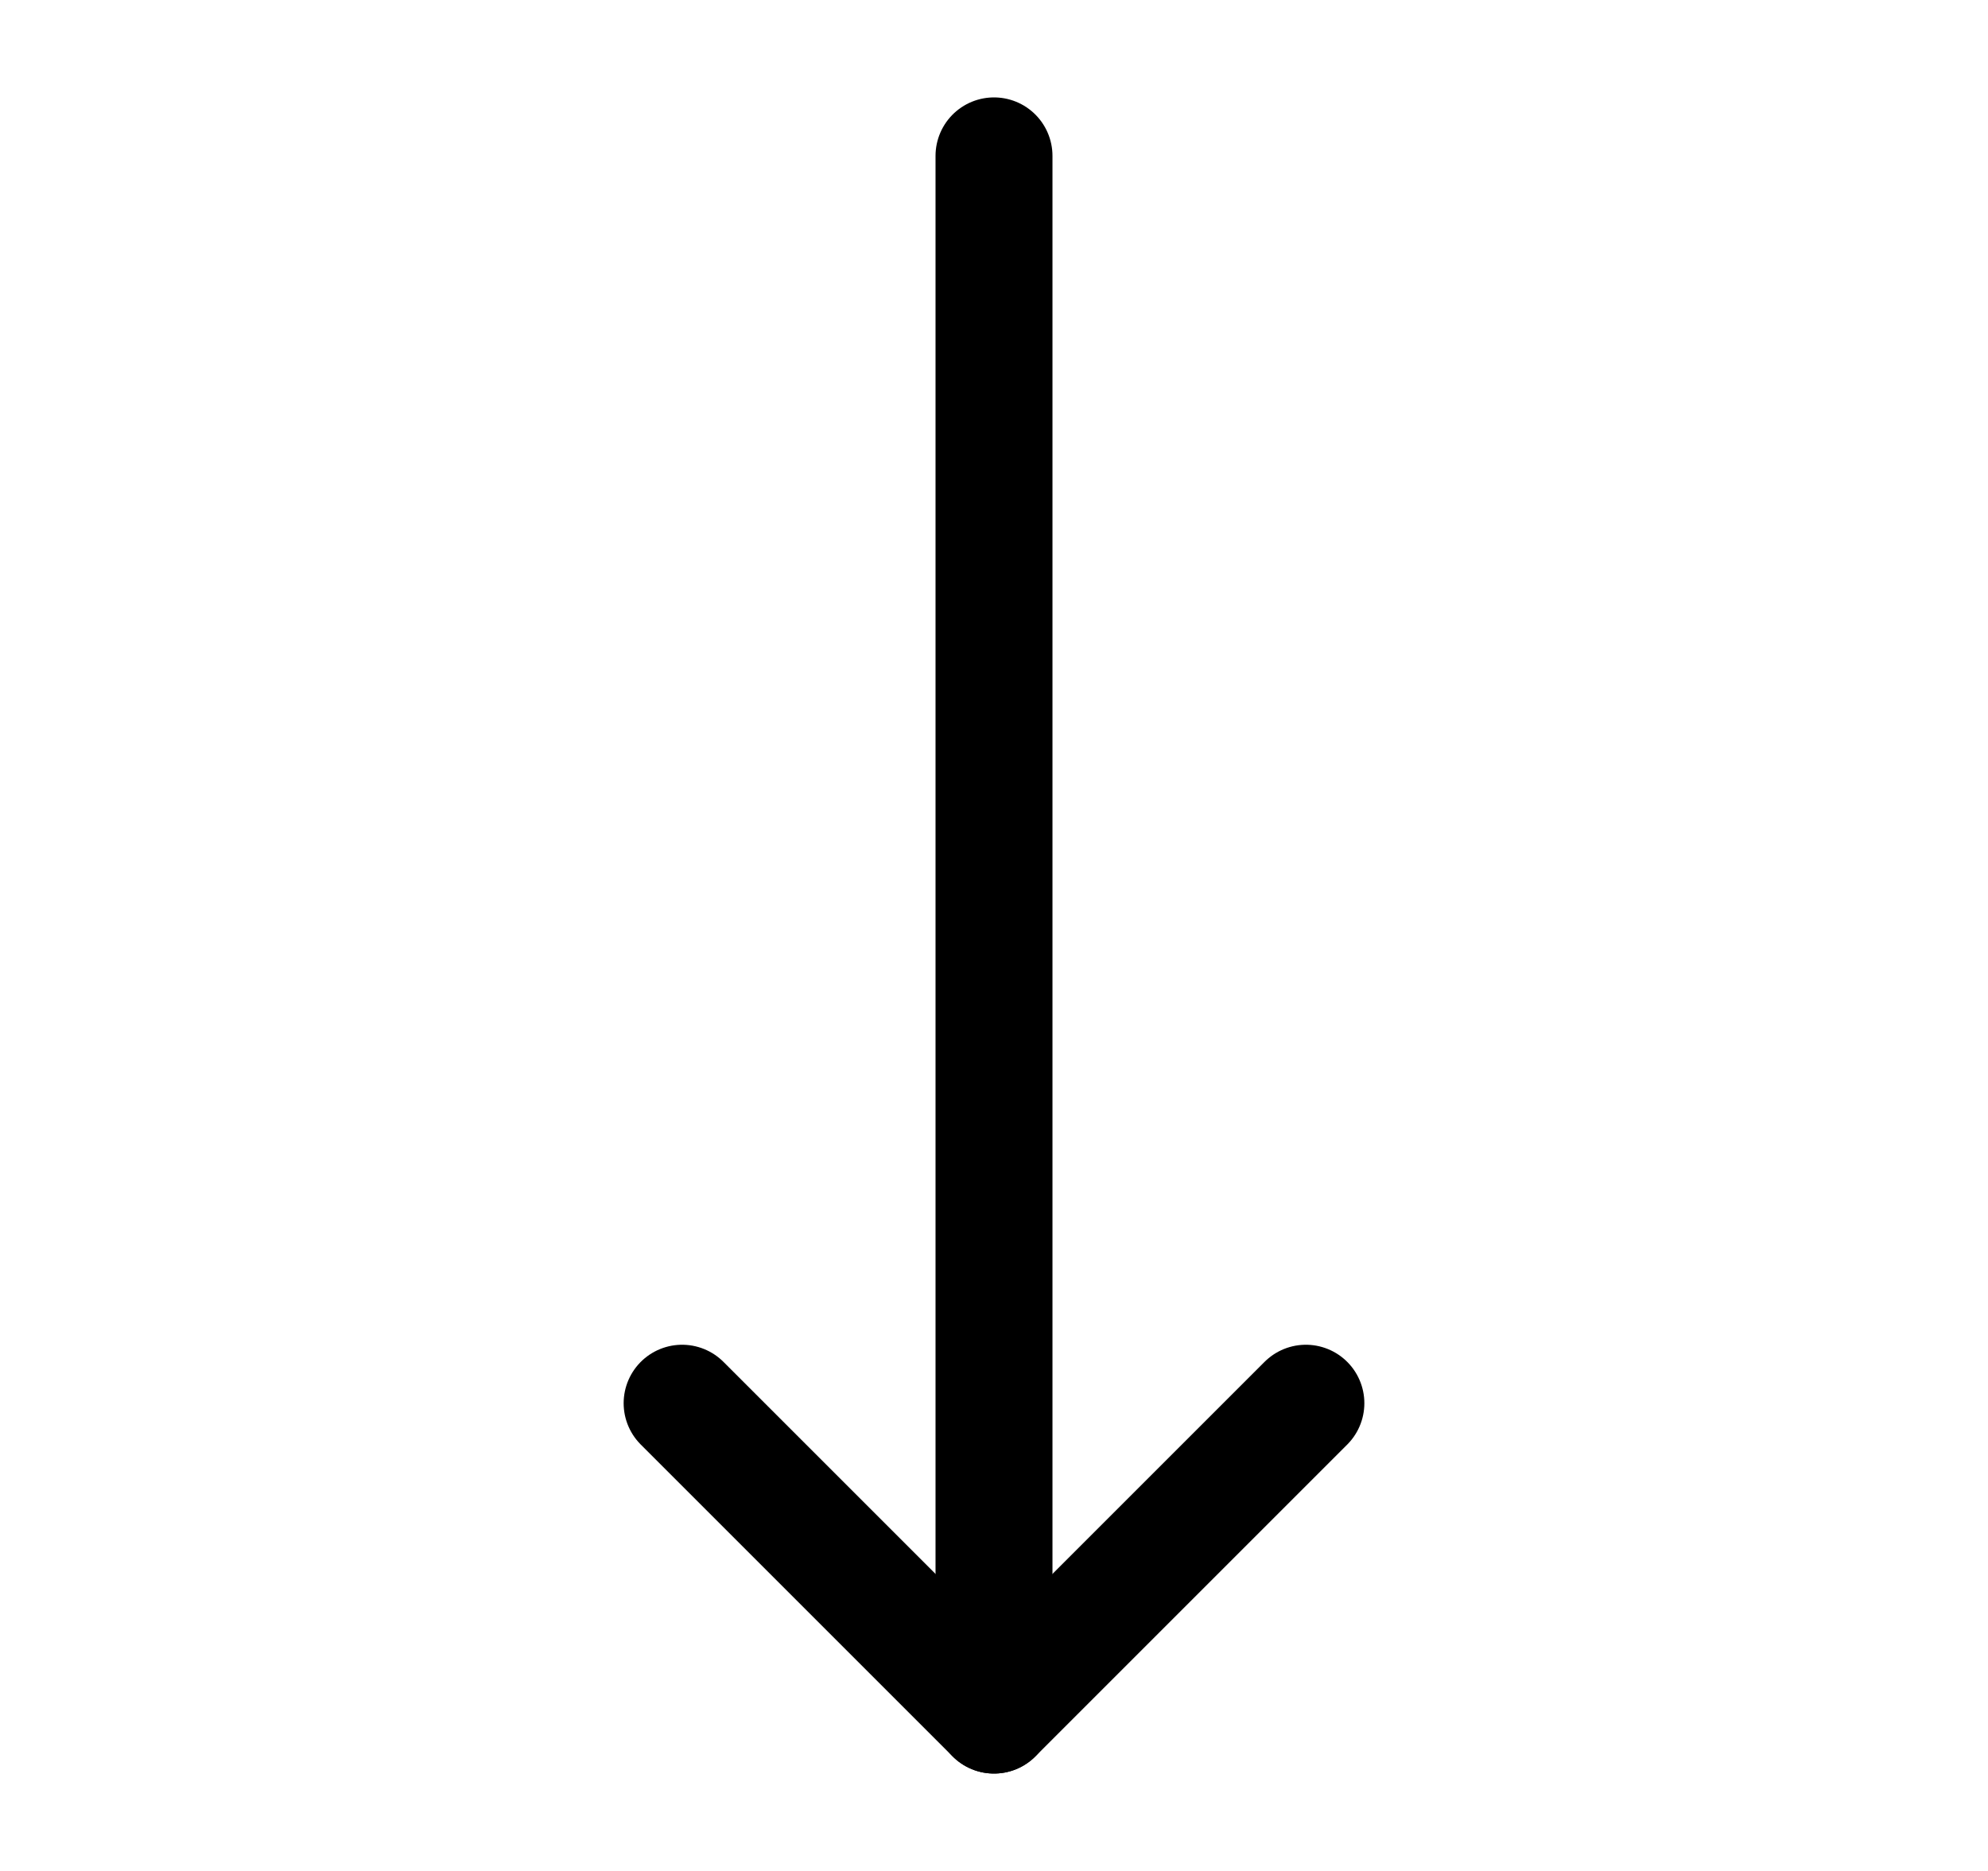
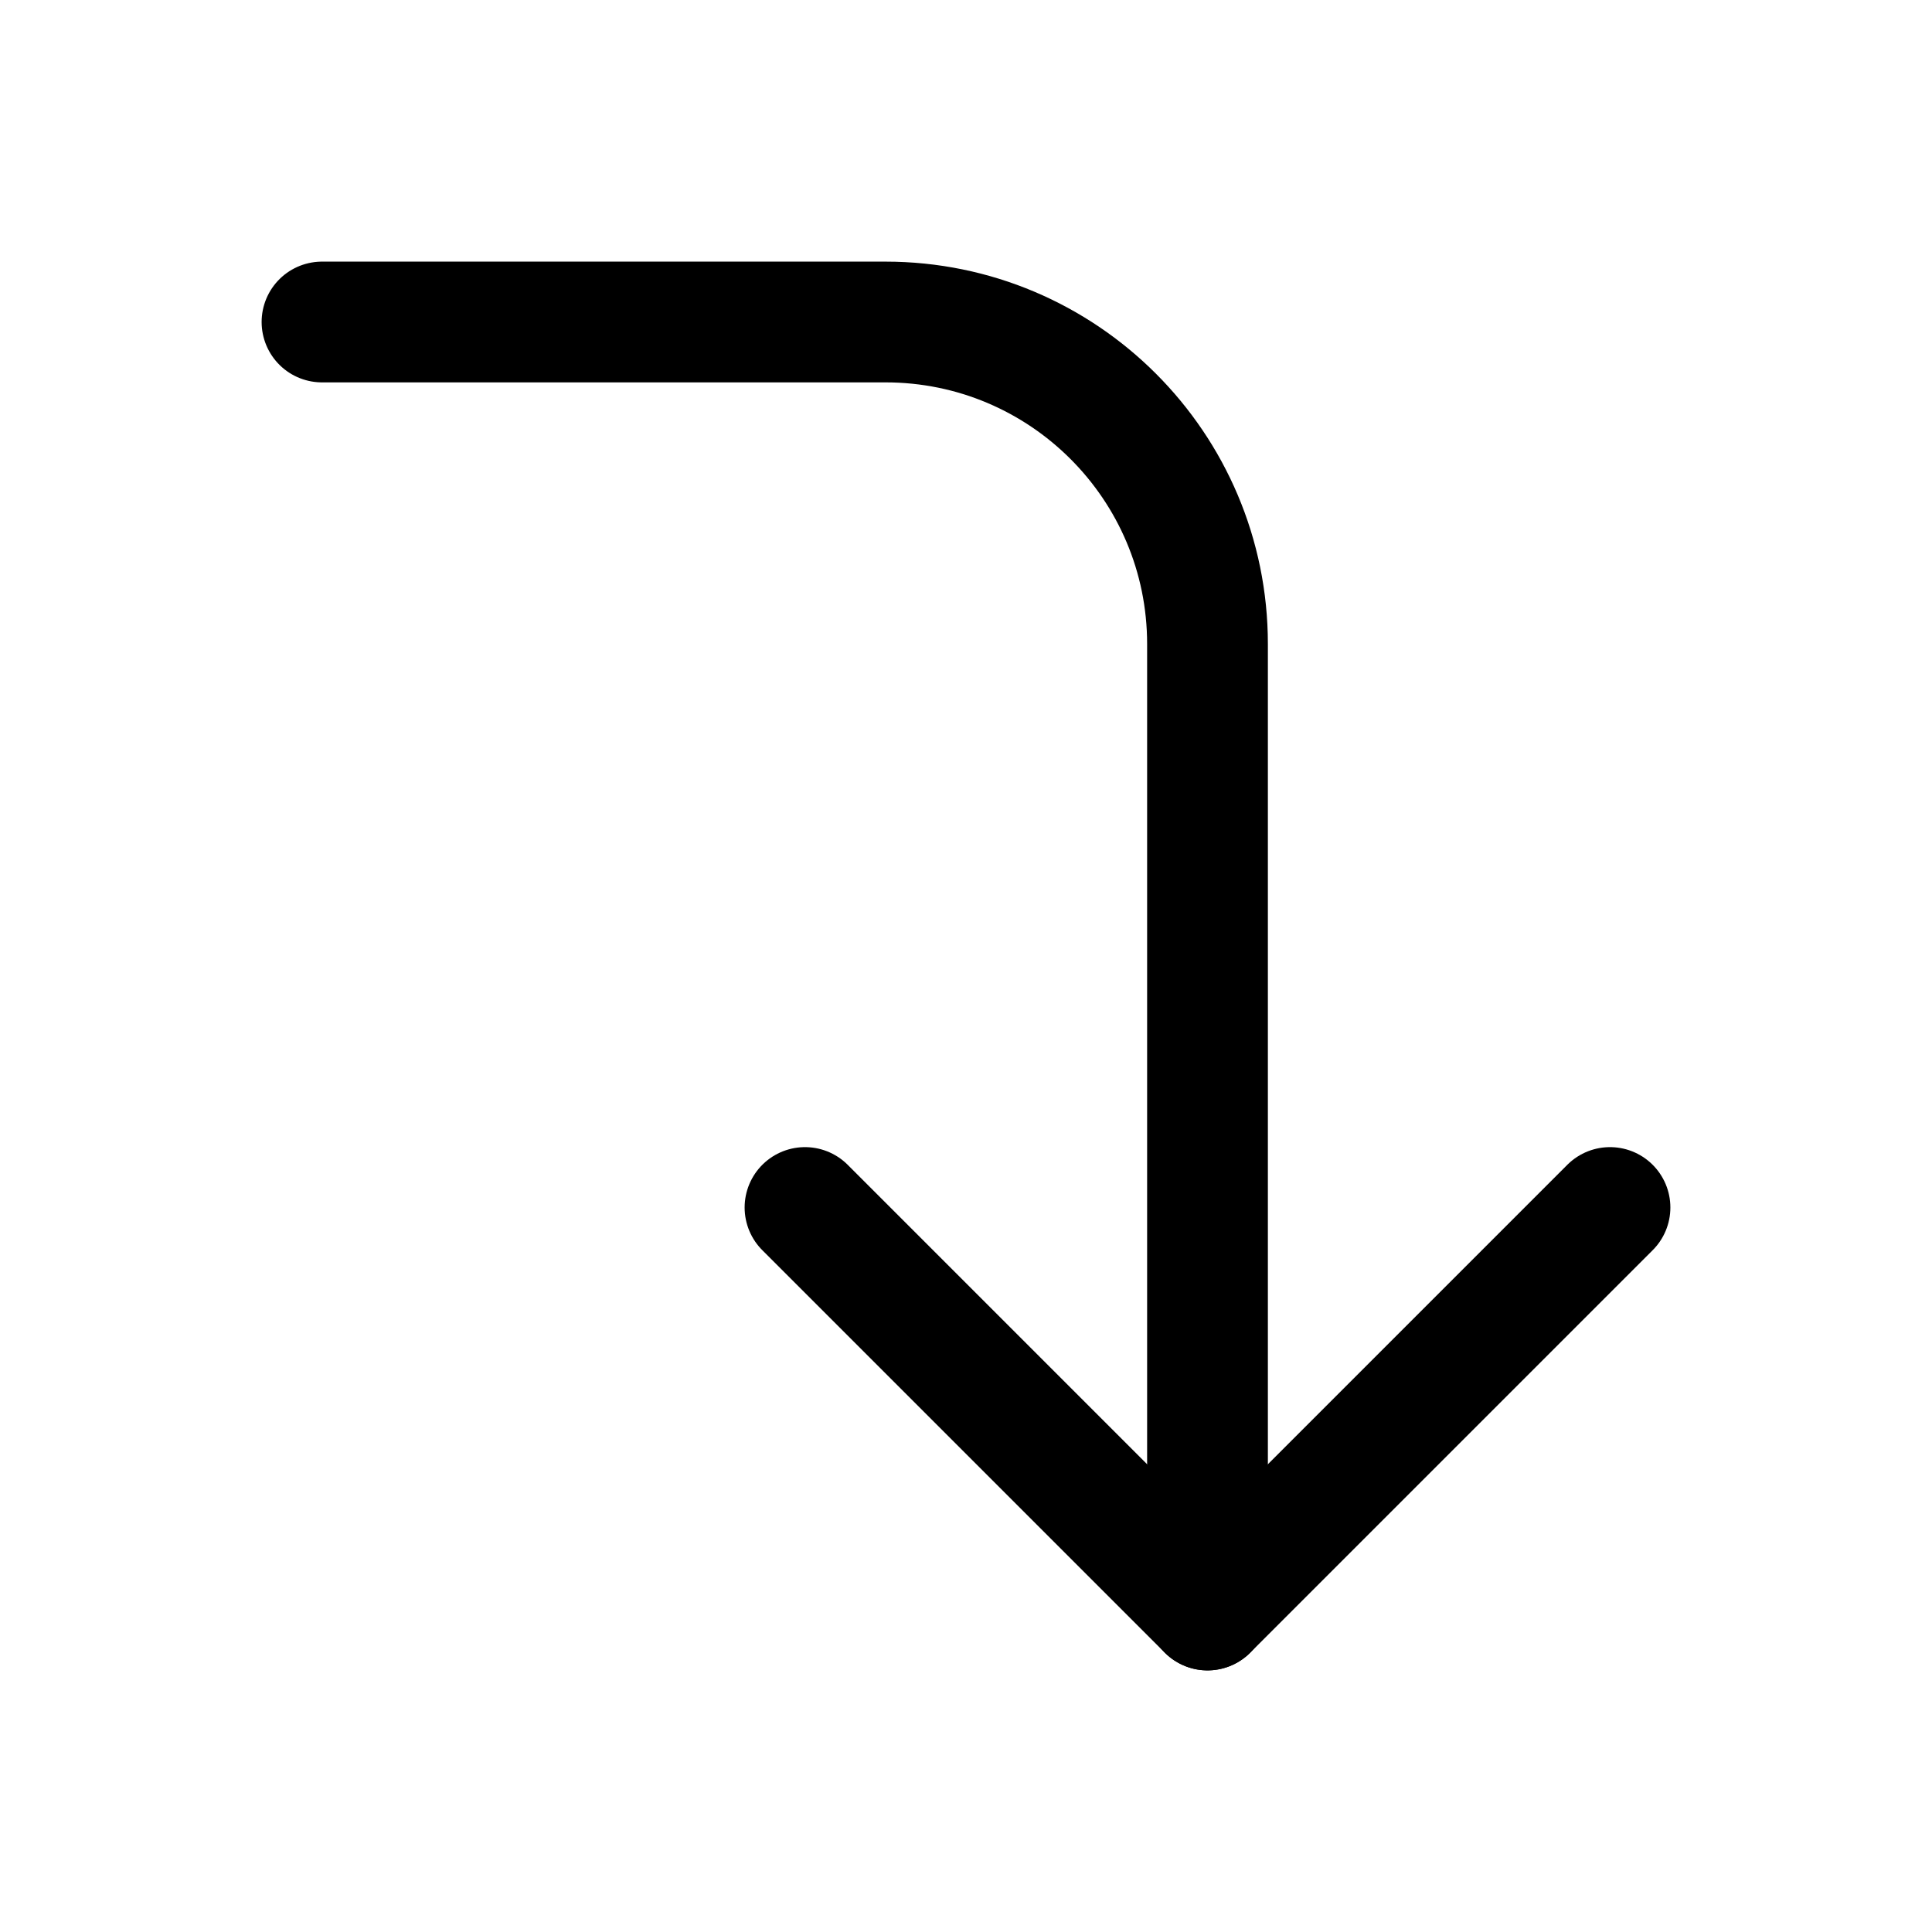
- <svg xmlns="http://www.w3.org/2000/svg" width="17" height="16" viewBox="0 0 17 16" fill="none">
-   <path d="M5.833 12L8.5 14.667L11.167 12" stroke="black" stroke-linecap="round" stroke-linejoin="round" />
-   <path d="M8.5 1.333V14.667" stroke="black" stroke-linecap="round" stroke-linejoin="round" />
+ <svg xmlns="http://www.w3.org/2000/svg" width="16" height="16" viewBox="0 0 24 24" fill="none" stroke="currentColor" stroke-width="1.5" stroke-linecap="round" stroke-linejoin="round" class="lucide lucide-corner-right-down-icon lucide-corner-right-down">
+   <path d="m10 15 5 5 5-5" />
+   <path d="M4 4h7a4 4 0 0 1 4 4v12" />
</svg>
